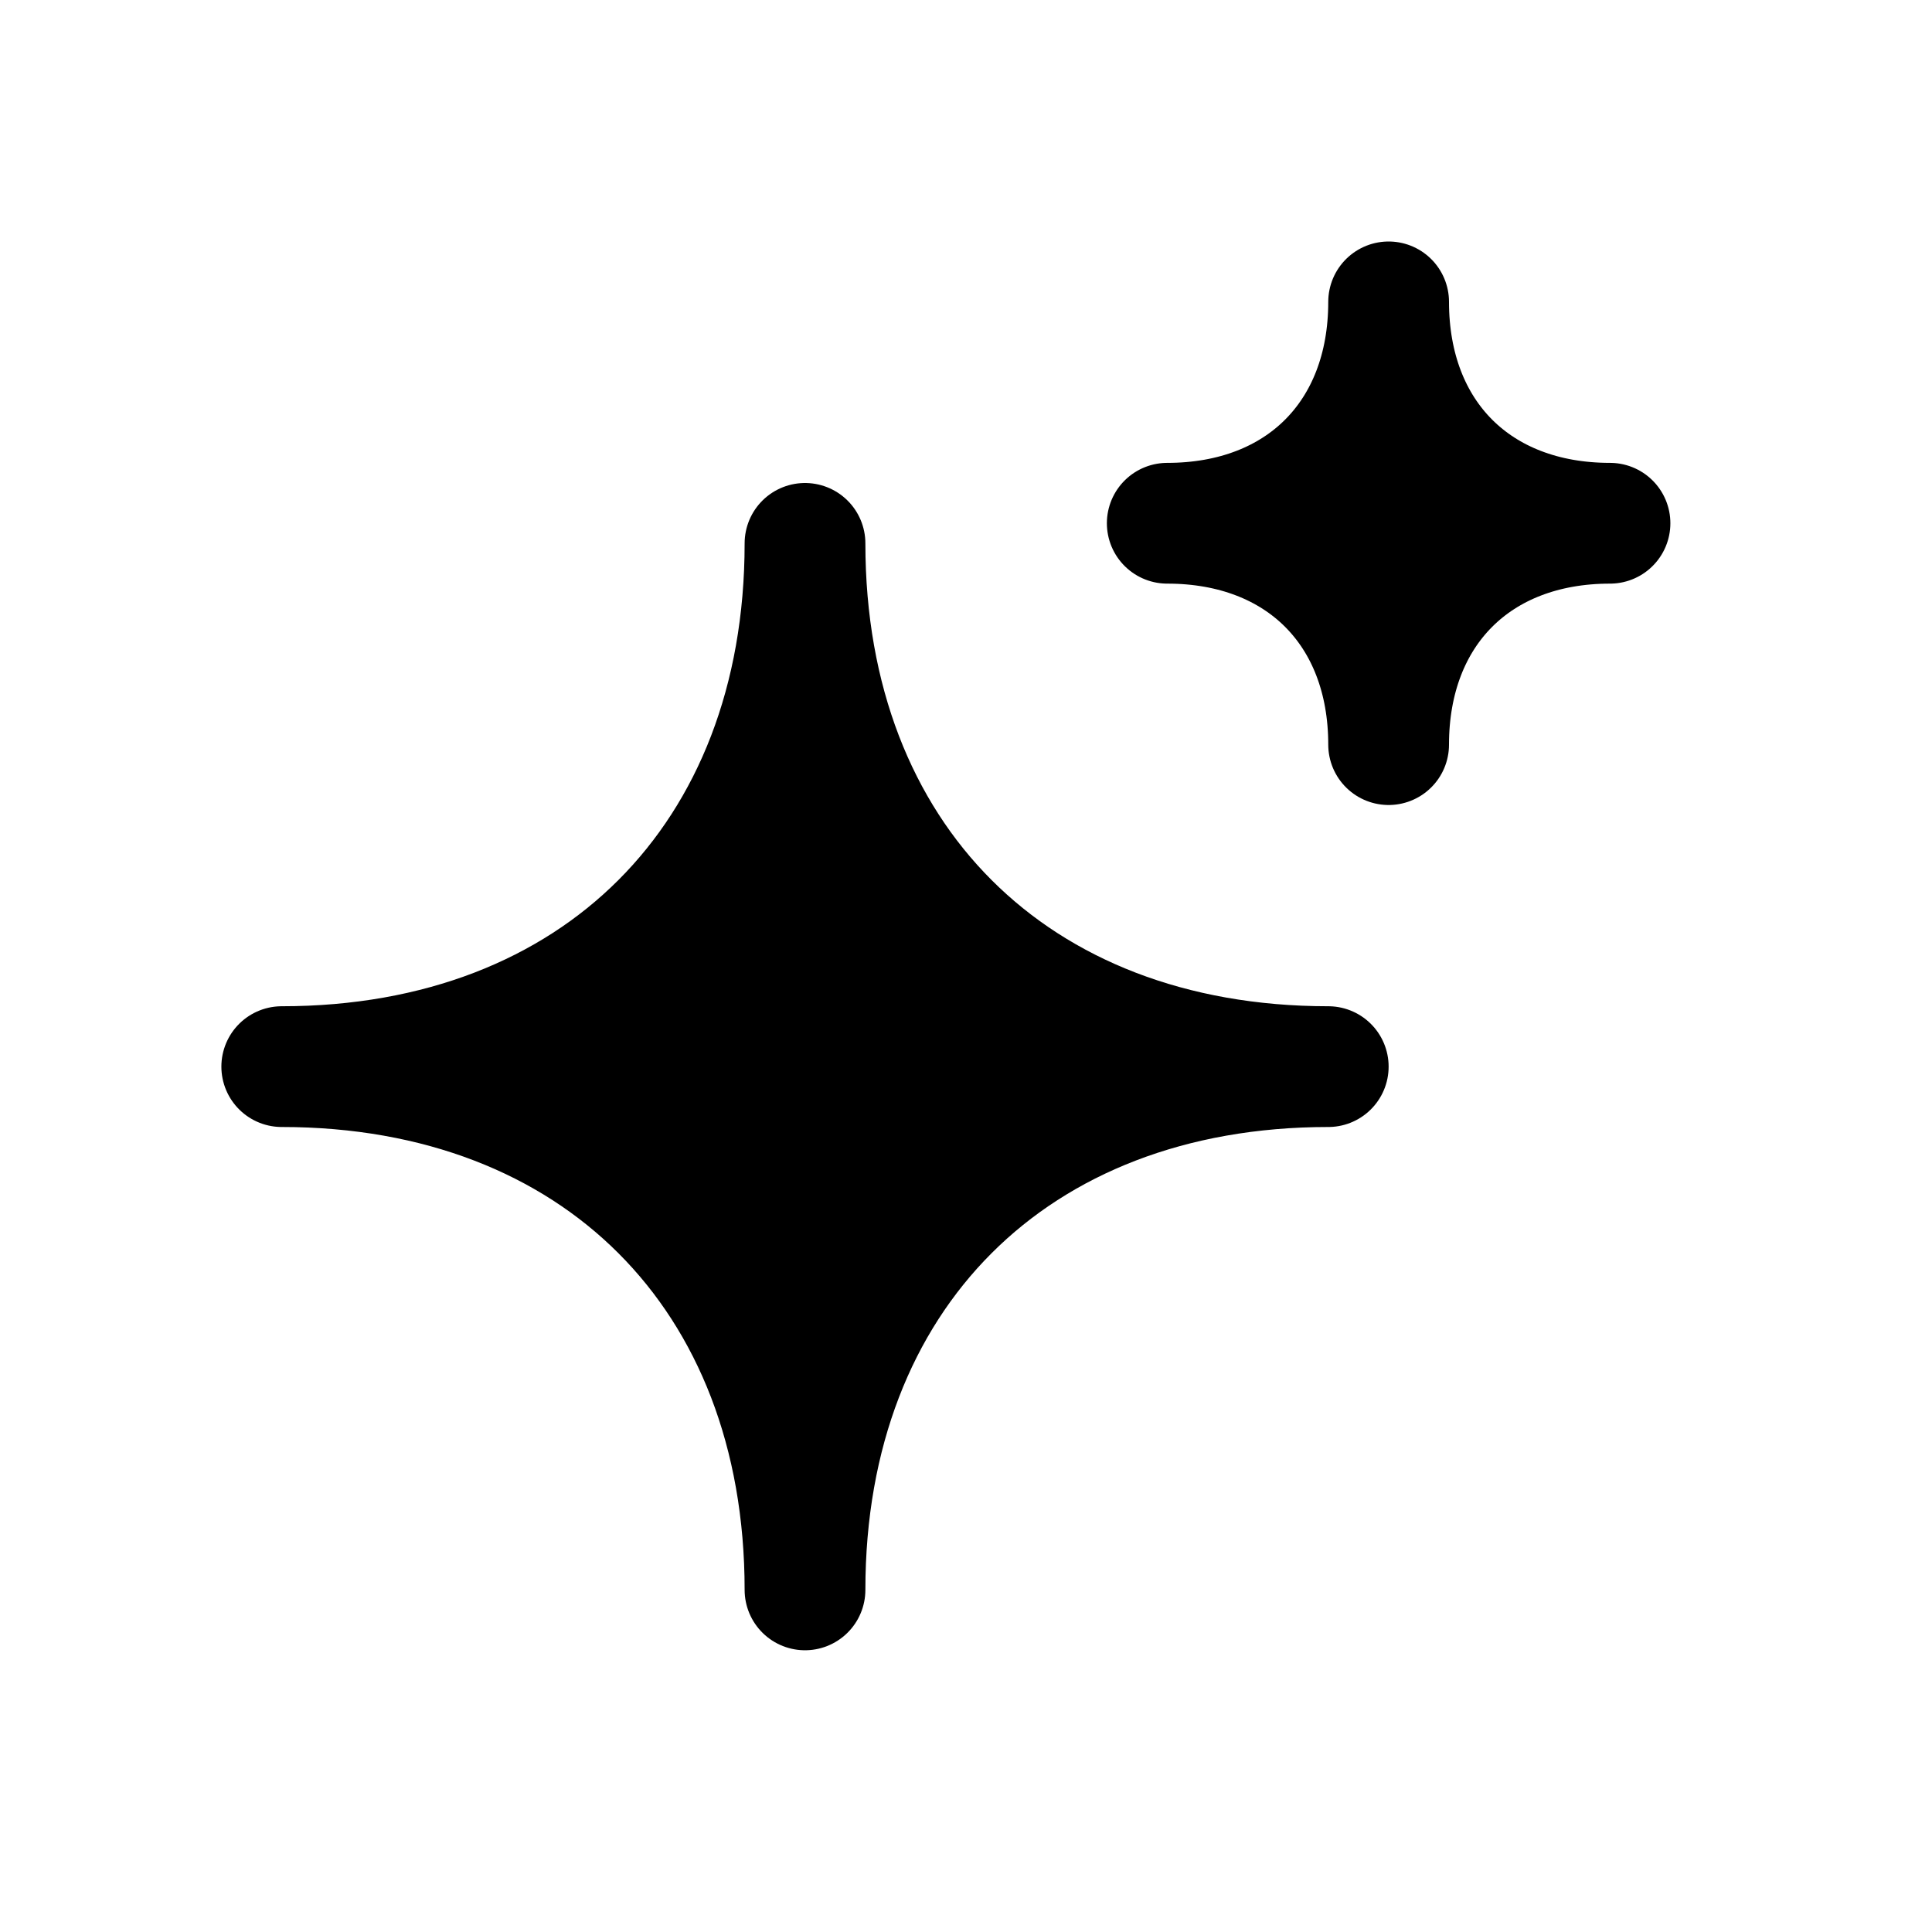
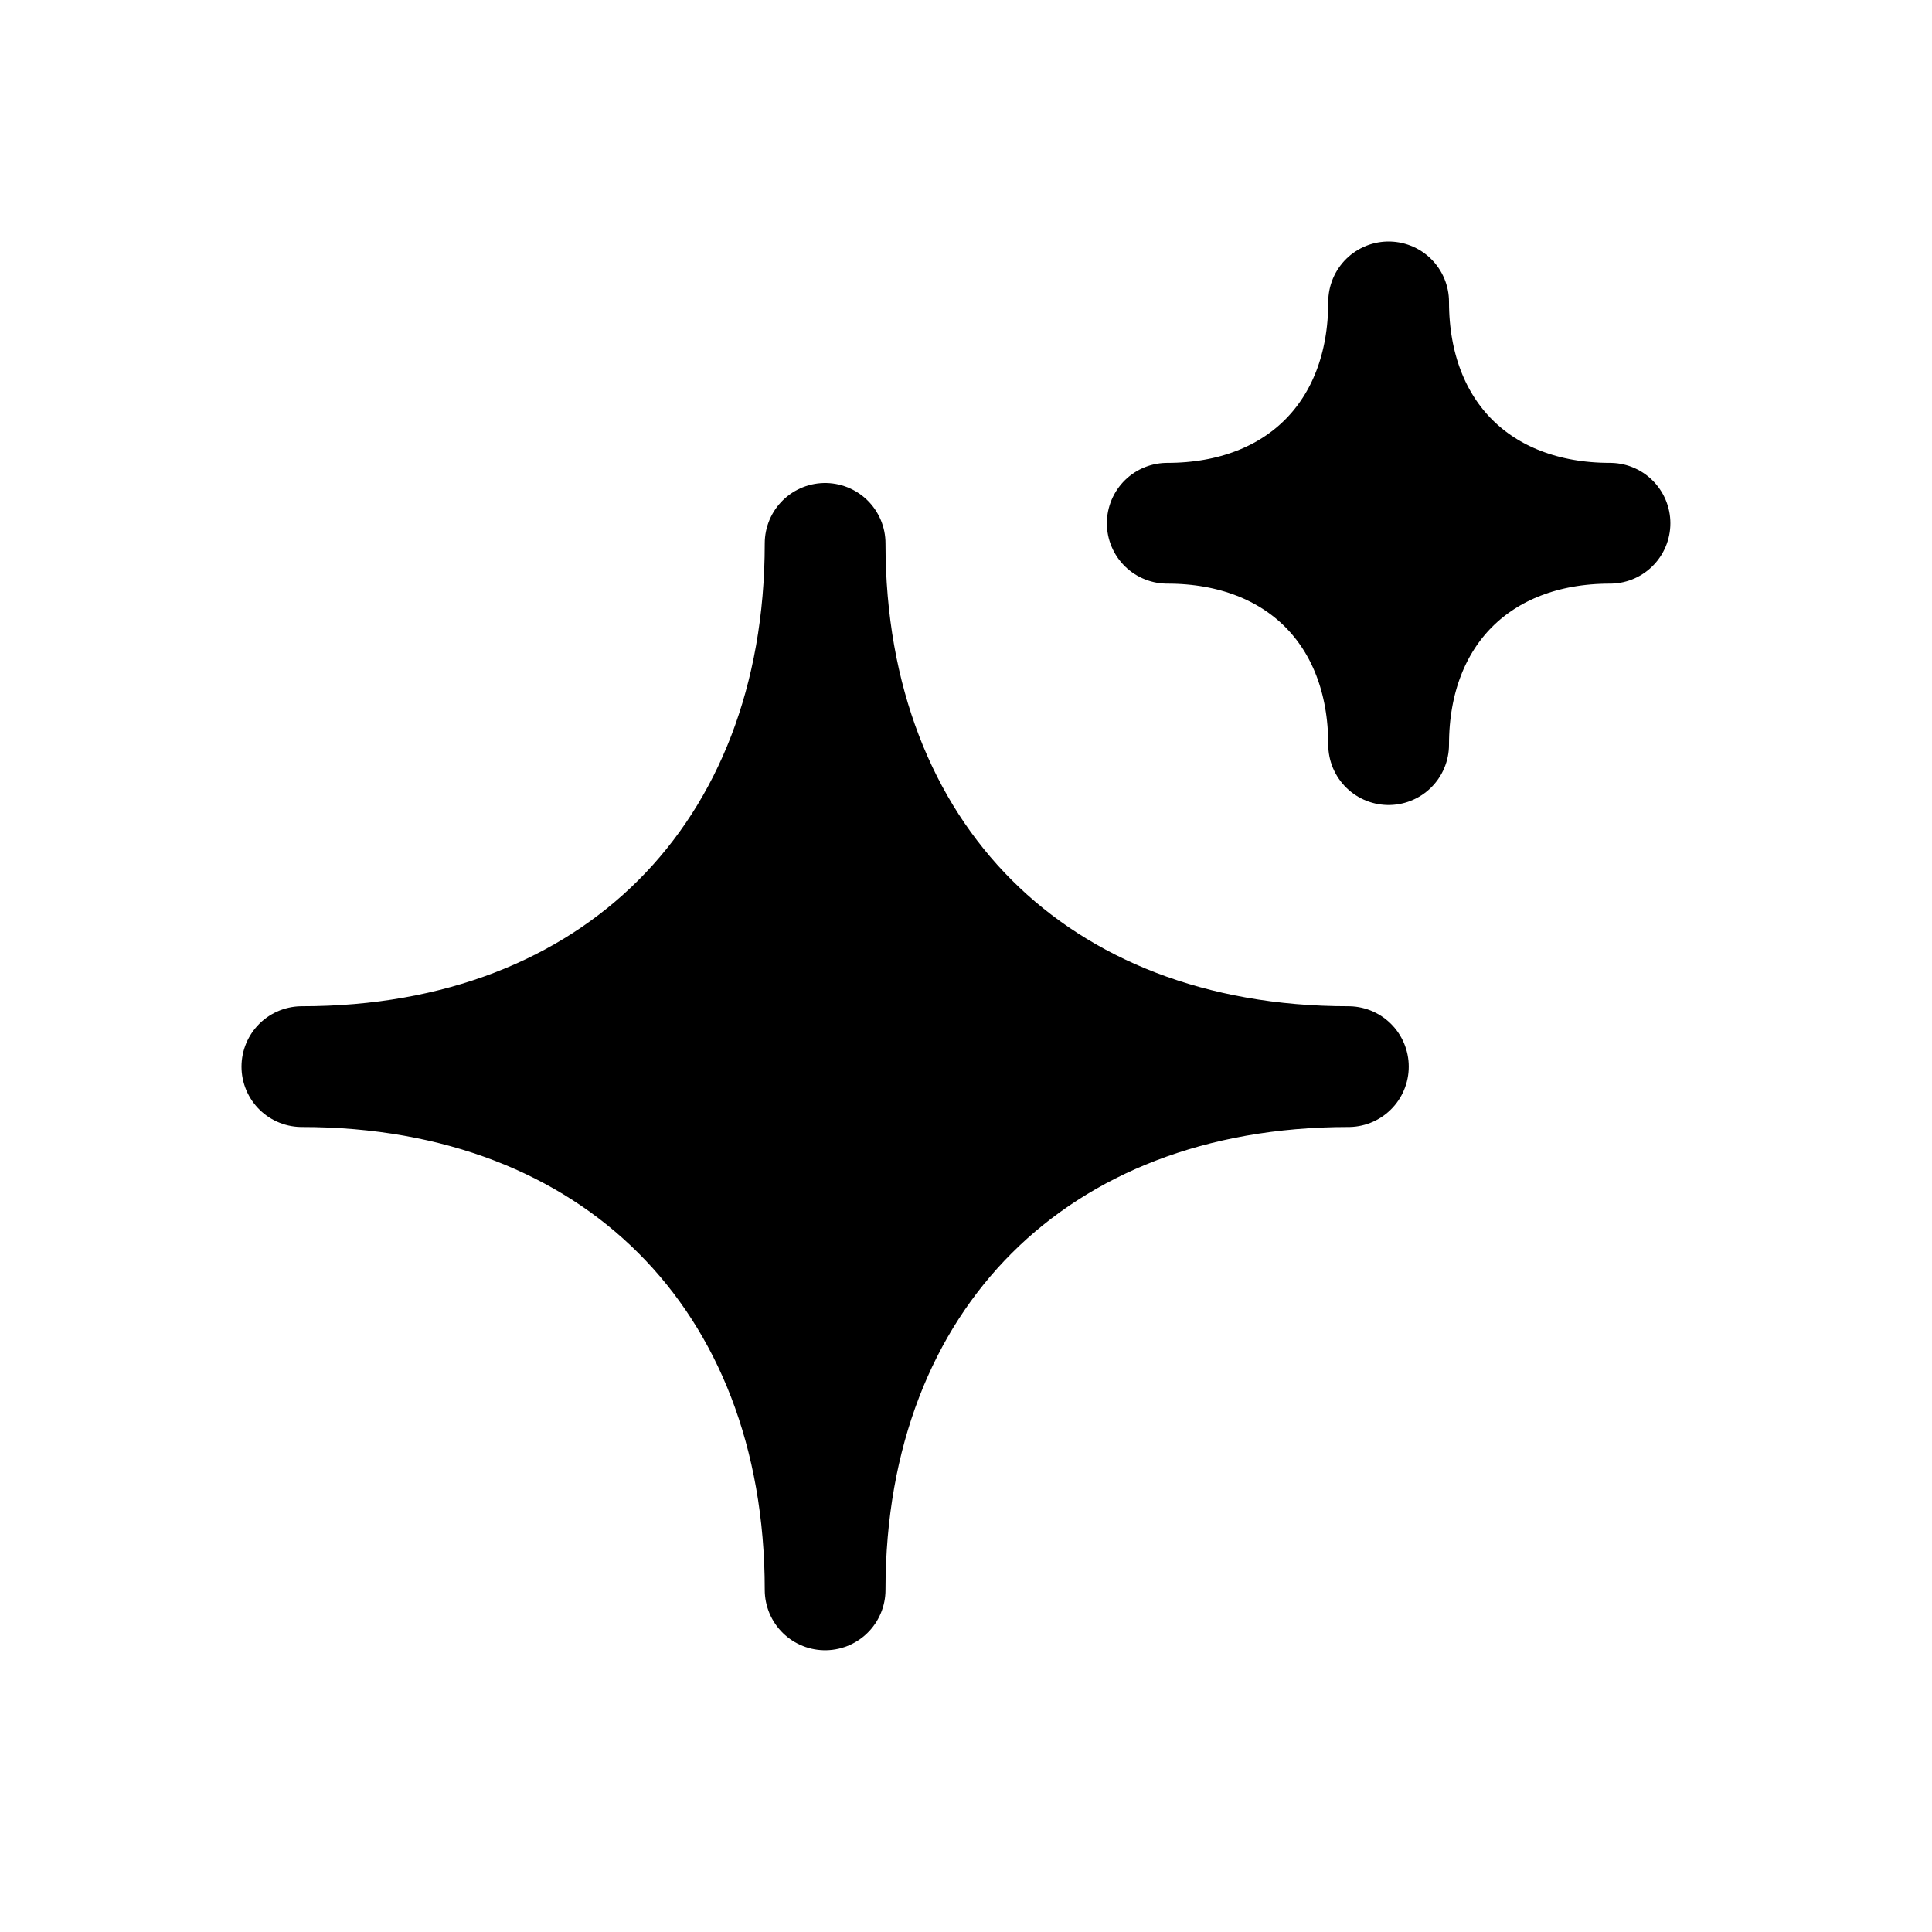
<svg xmlns="http://www.w3.org/2000/svg" viewBox="0 0 24 24" fill="currentColor" stroke="currentColor" stroke-width="1.5" stroke-linecap="round" stroke-linejoin="round">
-   <path d="M10 6.75C10 10.65 12.6 13.25 16.5 13.25C12.6 13.25 10 15.85 10 19.75C10 15.85 7.4 13.25 3.5 13.25C7.4 13.25 10 10.65 10 6.75Z" />
+   <path d="M10.25 6.75C10.25 10.65 12.85 13.25 16.75 13.25C12.85 13.25 10.25 15.85 10.25 19.75C10.25 15.85 7.65 13.25 3.75 13.25C7.65 13.25 10.25 10.65 10.25 6.75Z" />
  <path d="M17.25 3.75C17.25 5.4 18.35 6.5 20 6.5C18.35 6.5 17.25 7.6 17.25 9.25C17.25 7.6 16.15 6.5 14.5 6.5C16.15 6.5 17.25 5.4 17.25 3.75Z" />
</svg>
